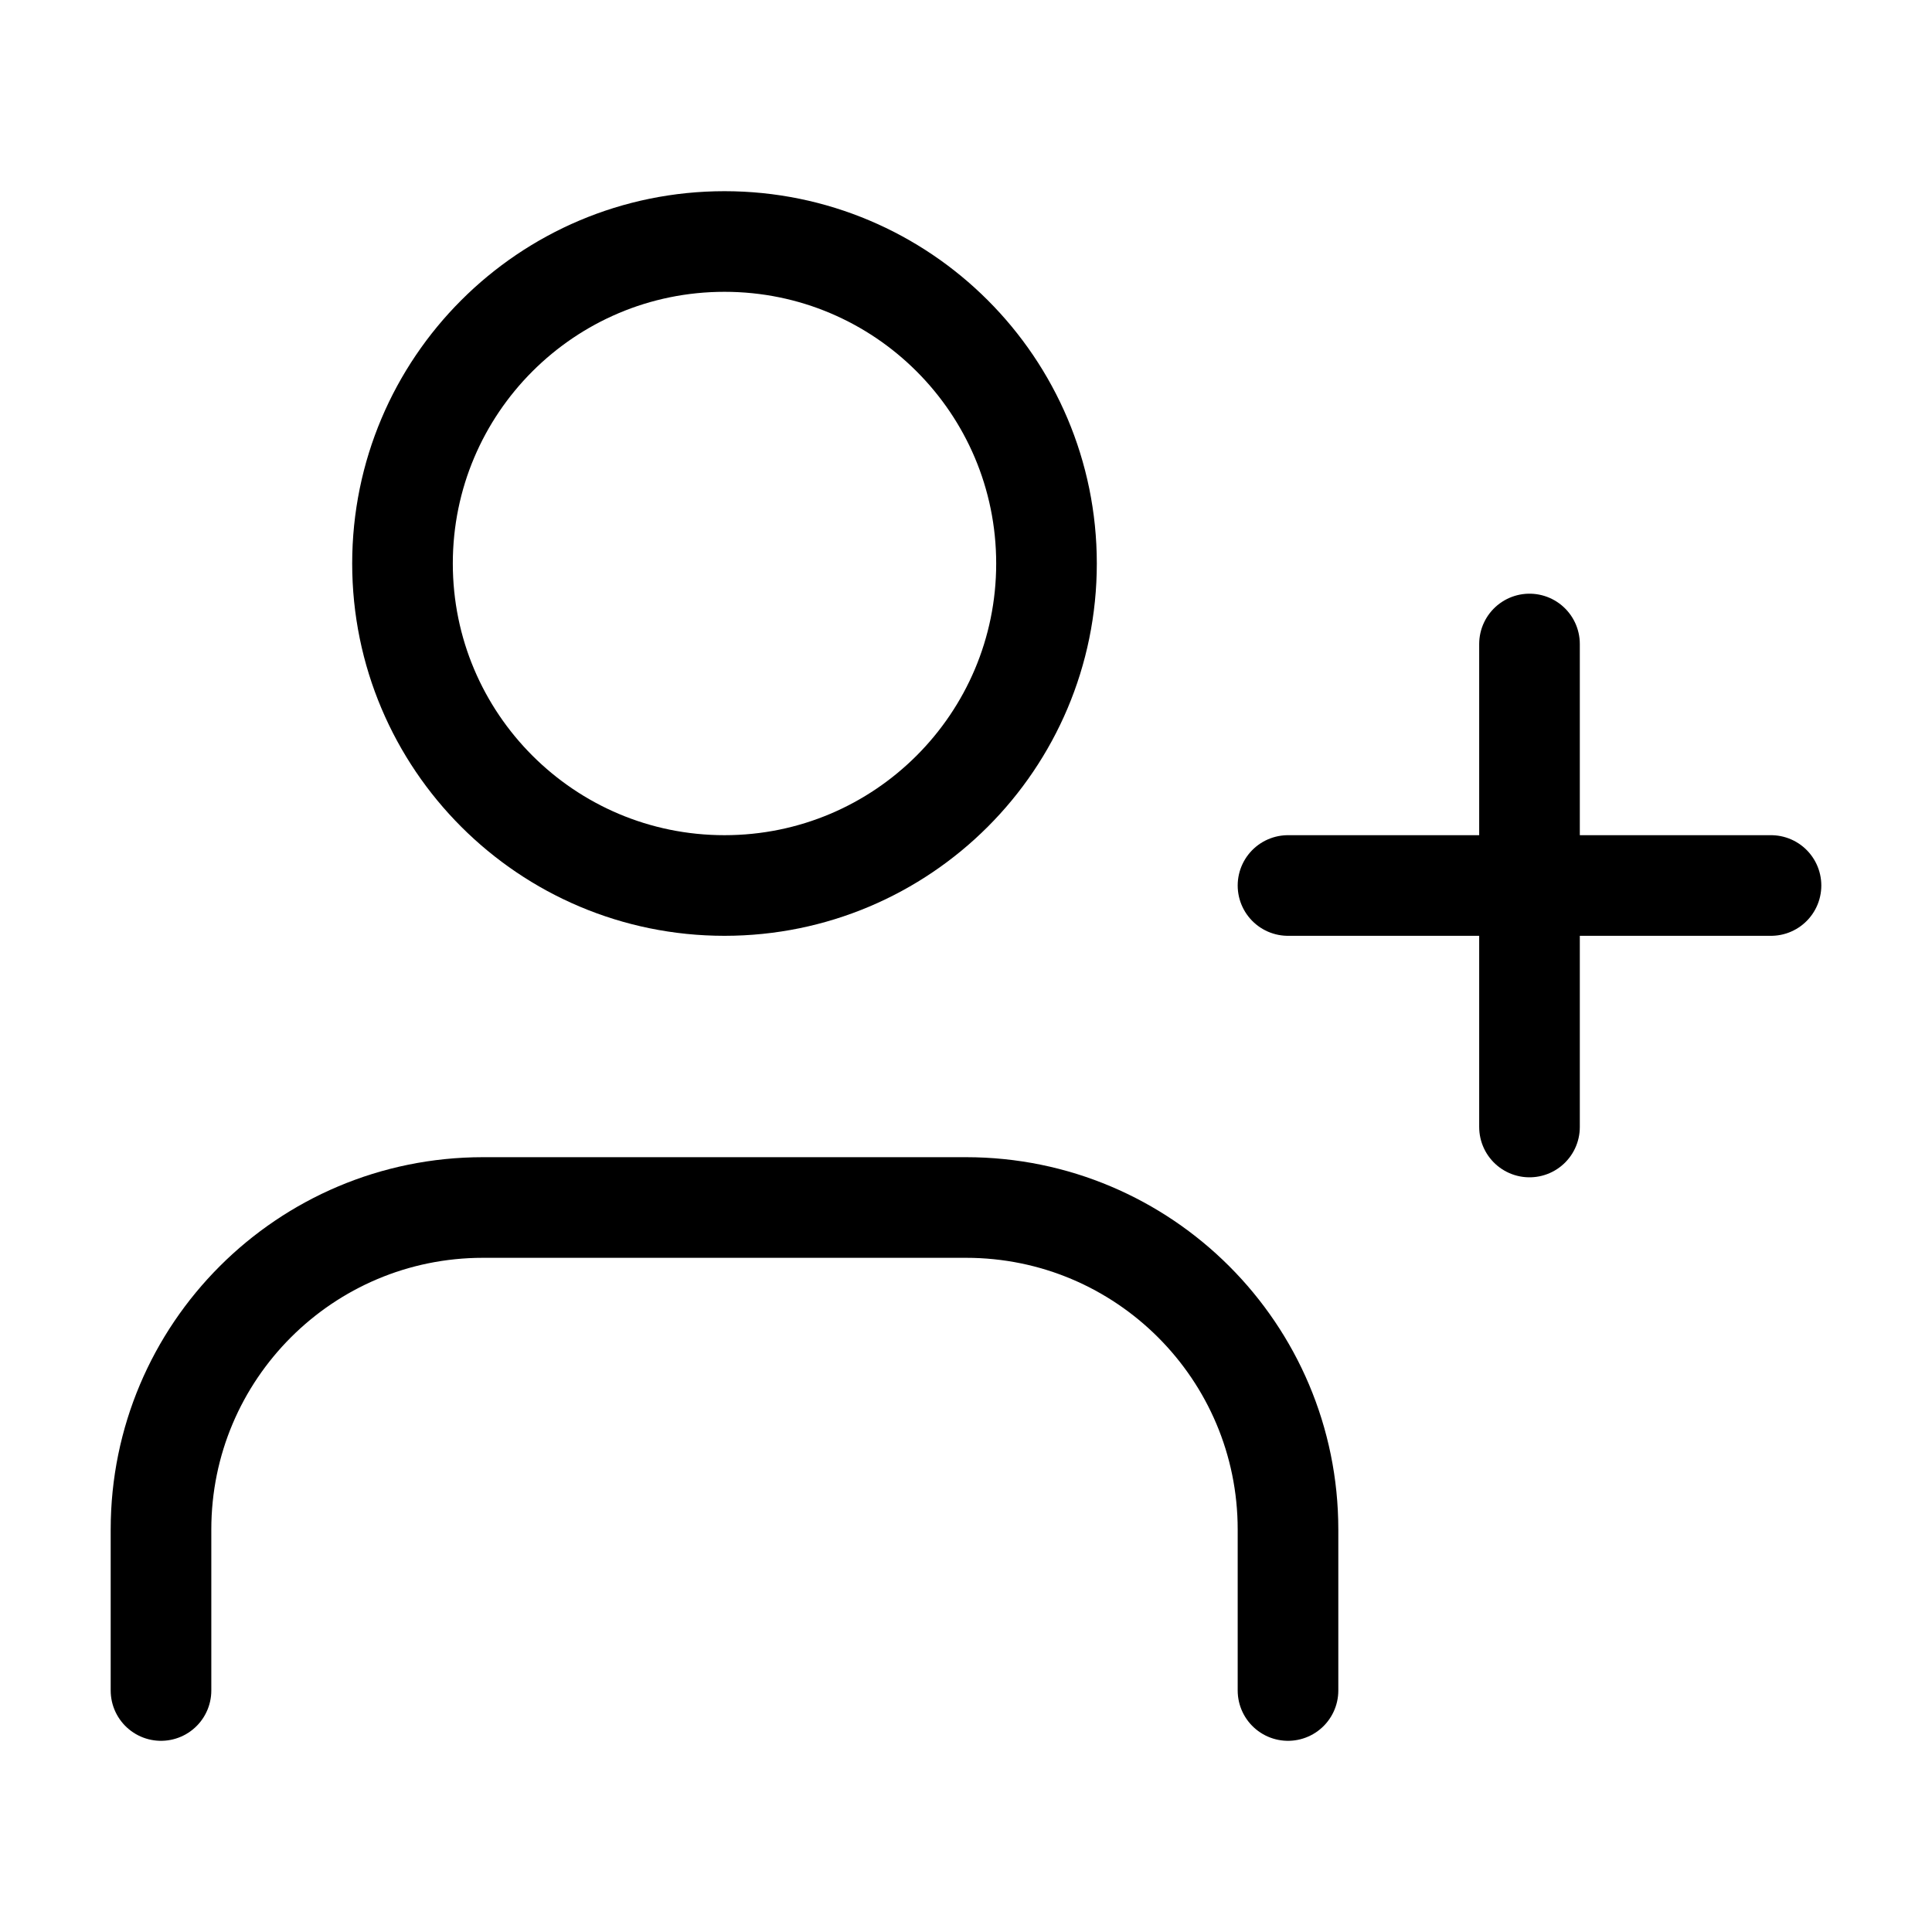
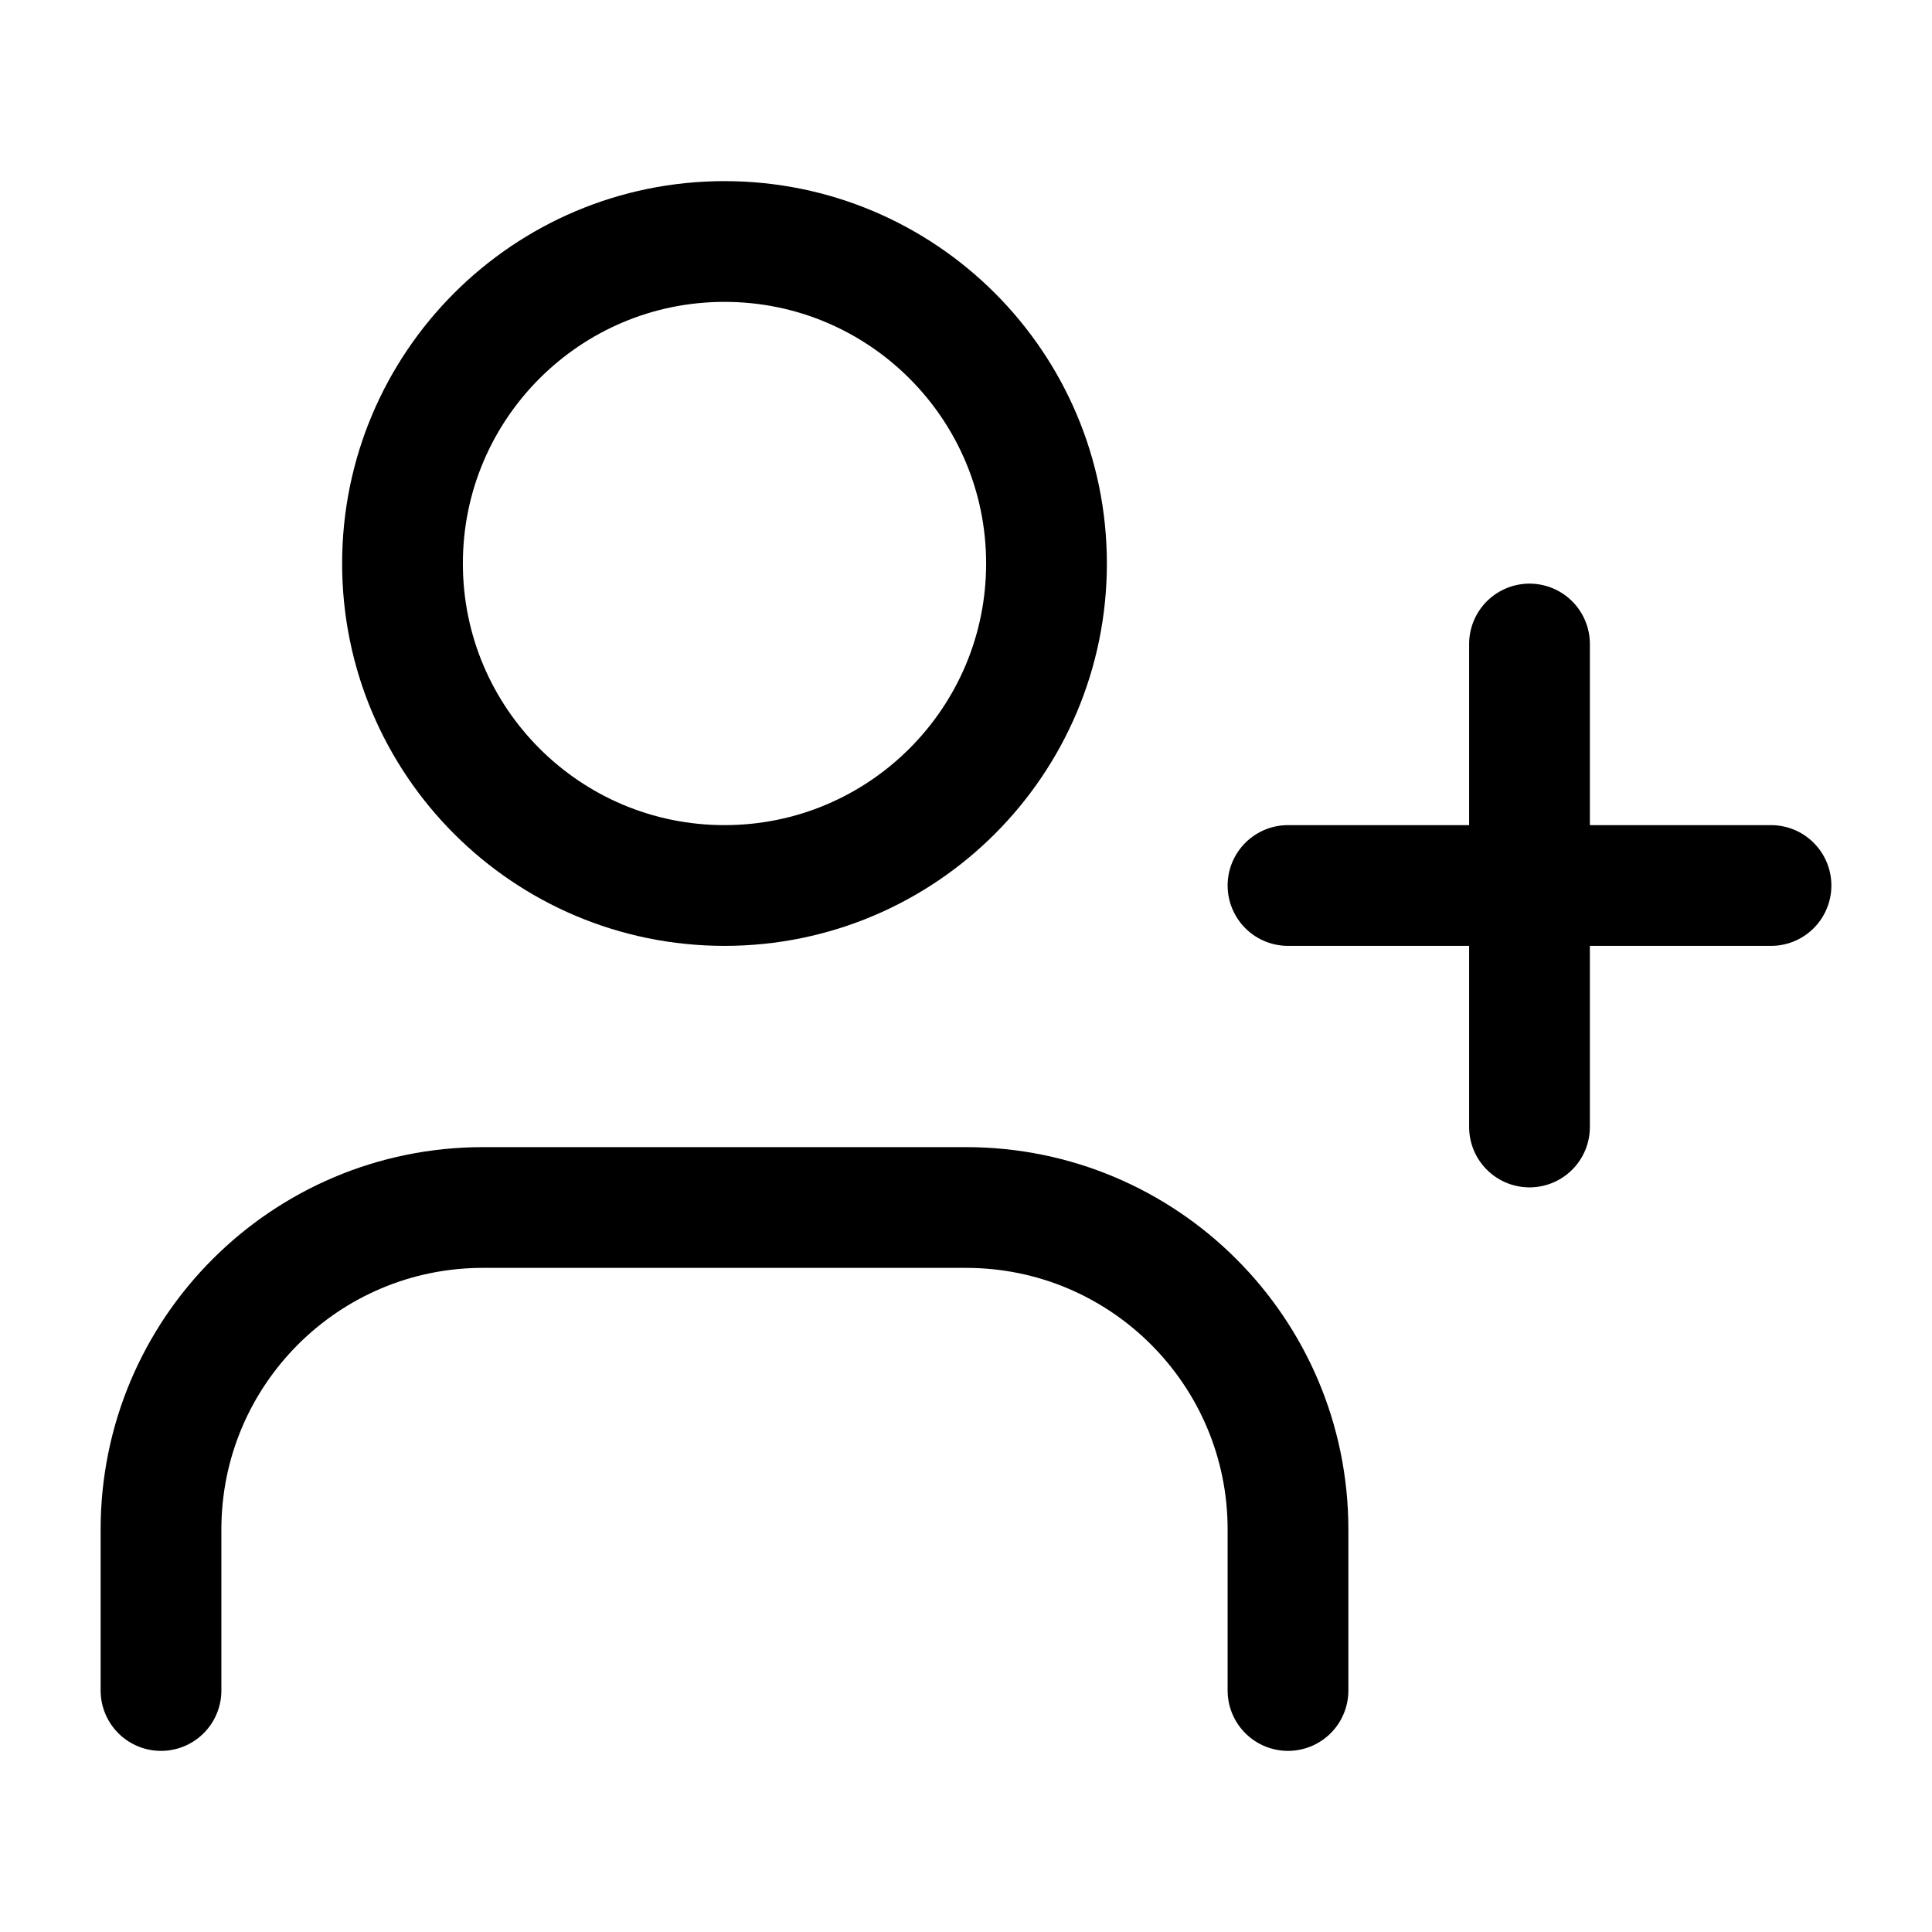
- <svg xmlns="http://www.w3.org/2000/svg" width="48" height="48" viewBox="0 0 24 24" fill="none" stroke="currentColor" stroke-width="1.25" stroke-linecap="round" stroke-linejoin="round" class="lucide lucide-user-plus-icon lucide-user-plus">
+ <svg xmlns="http://www.w3.org/2000/svg" width="48" height="48" viewBox="0 0 24 24" fill="none" stroke="currentColor" stroke-width="1.5" stroke-linecap="round" stroke-linejoin="round" class="lucide lucide-user-plus-icon lucide-user-plus">
  <path d="M16 21v-2a4 4 0 0 0-4-4H6a4 4 0 0 0-4 4v2" />
  <circle cx="9" cy="7" r="4" />
  <line x1="19" x2="19" y1="8" y2="14" />
  <line x1="22" x2="16" y1="11" y2="11" />
</svg>
